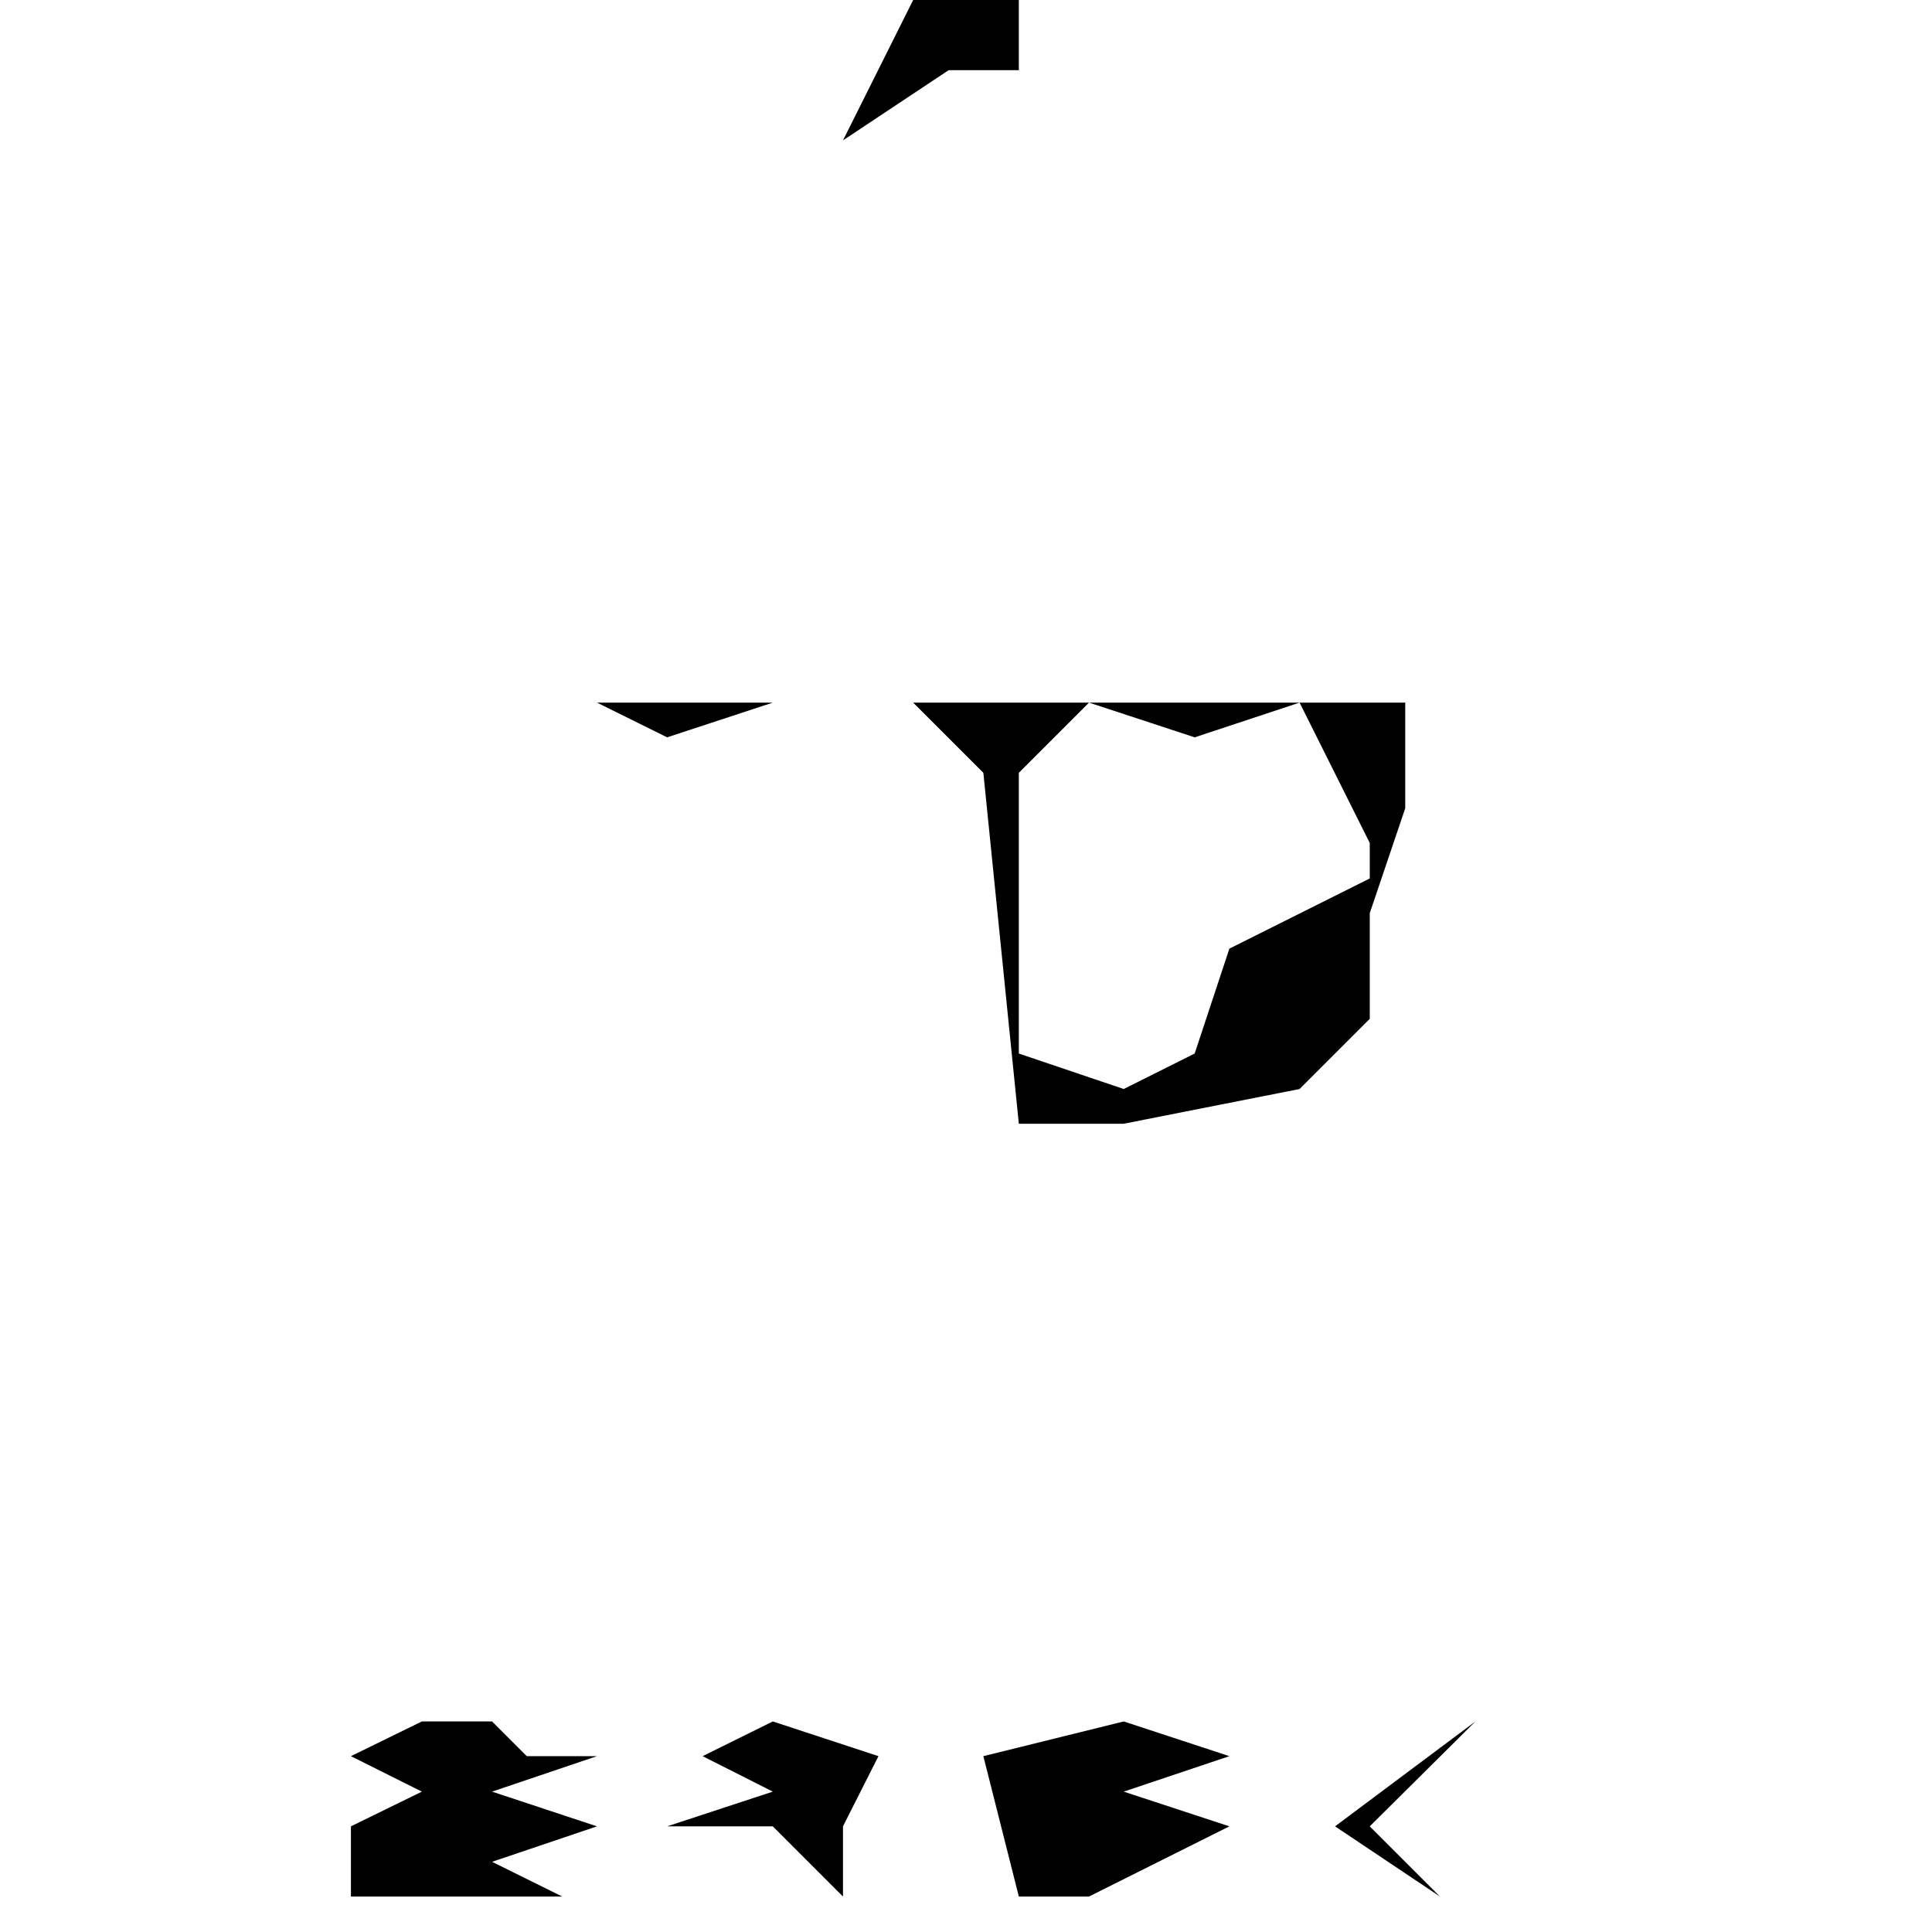
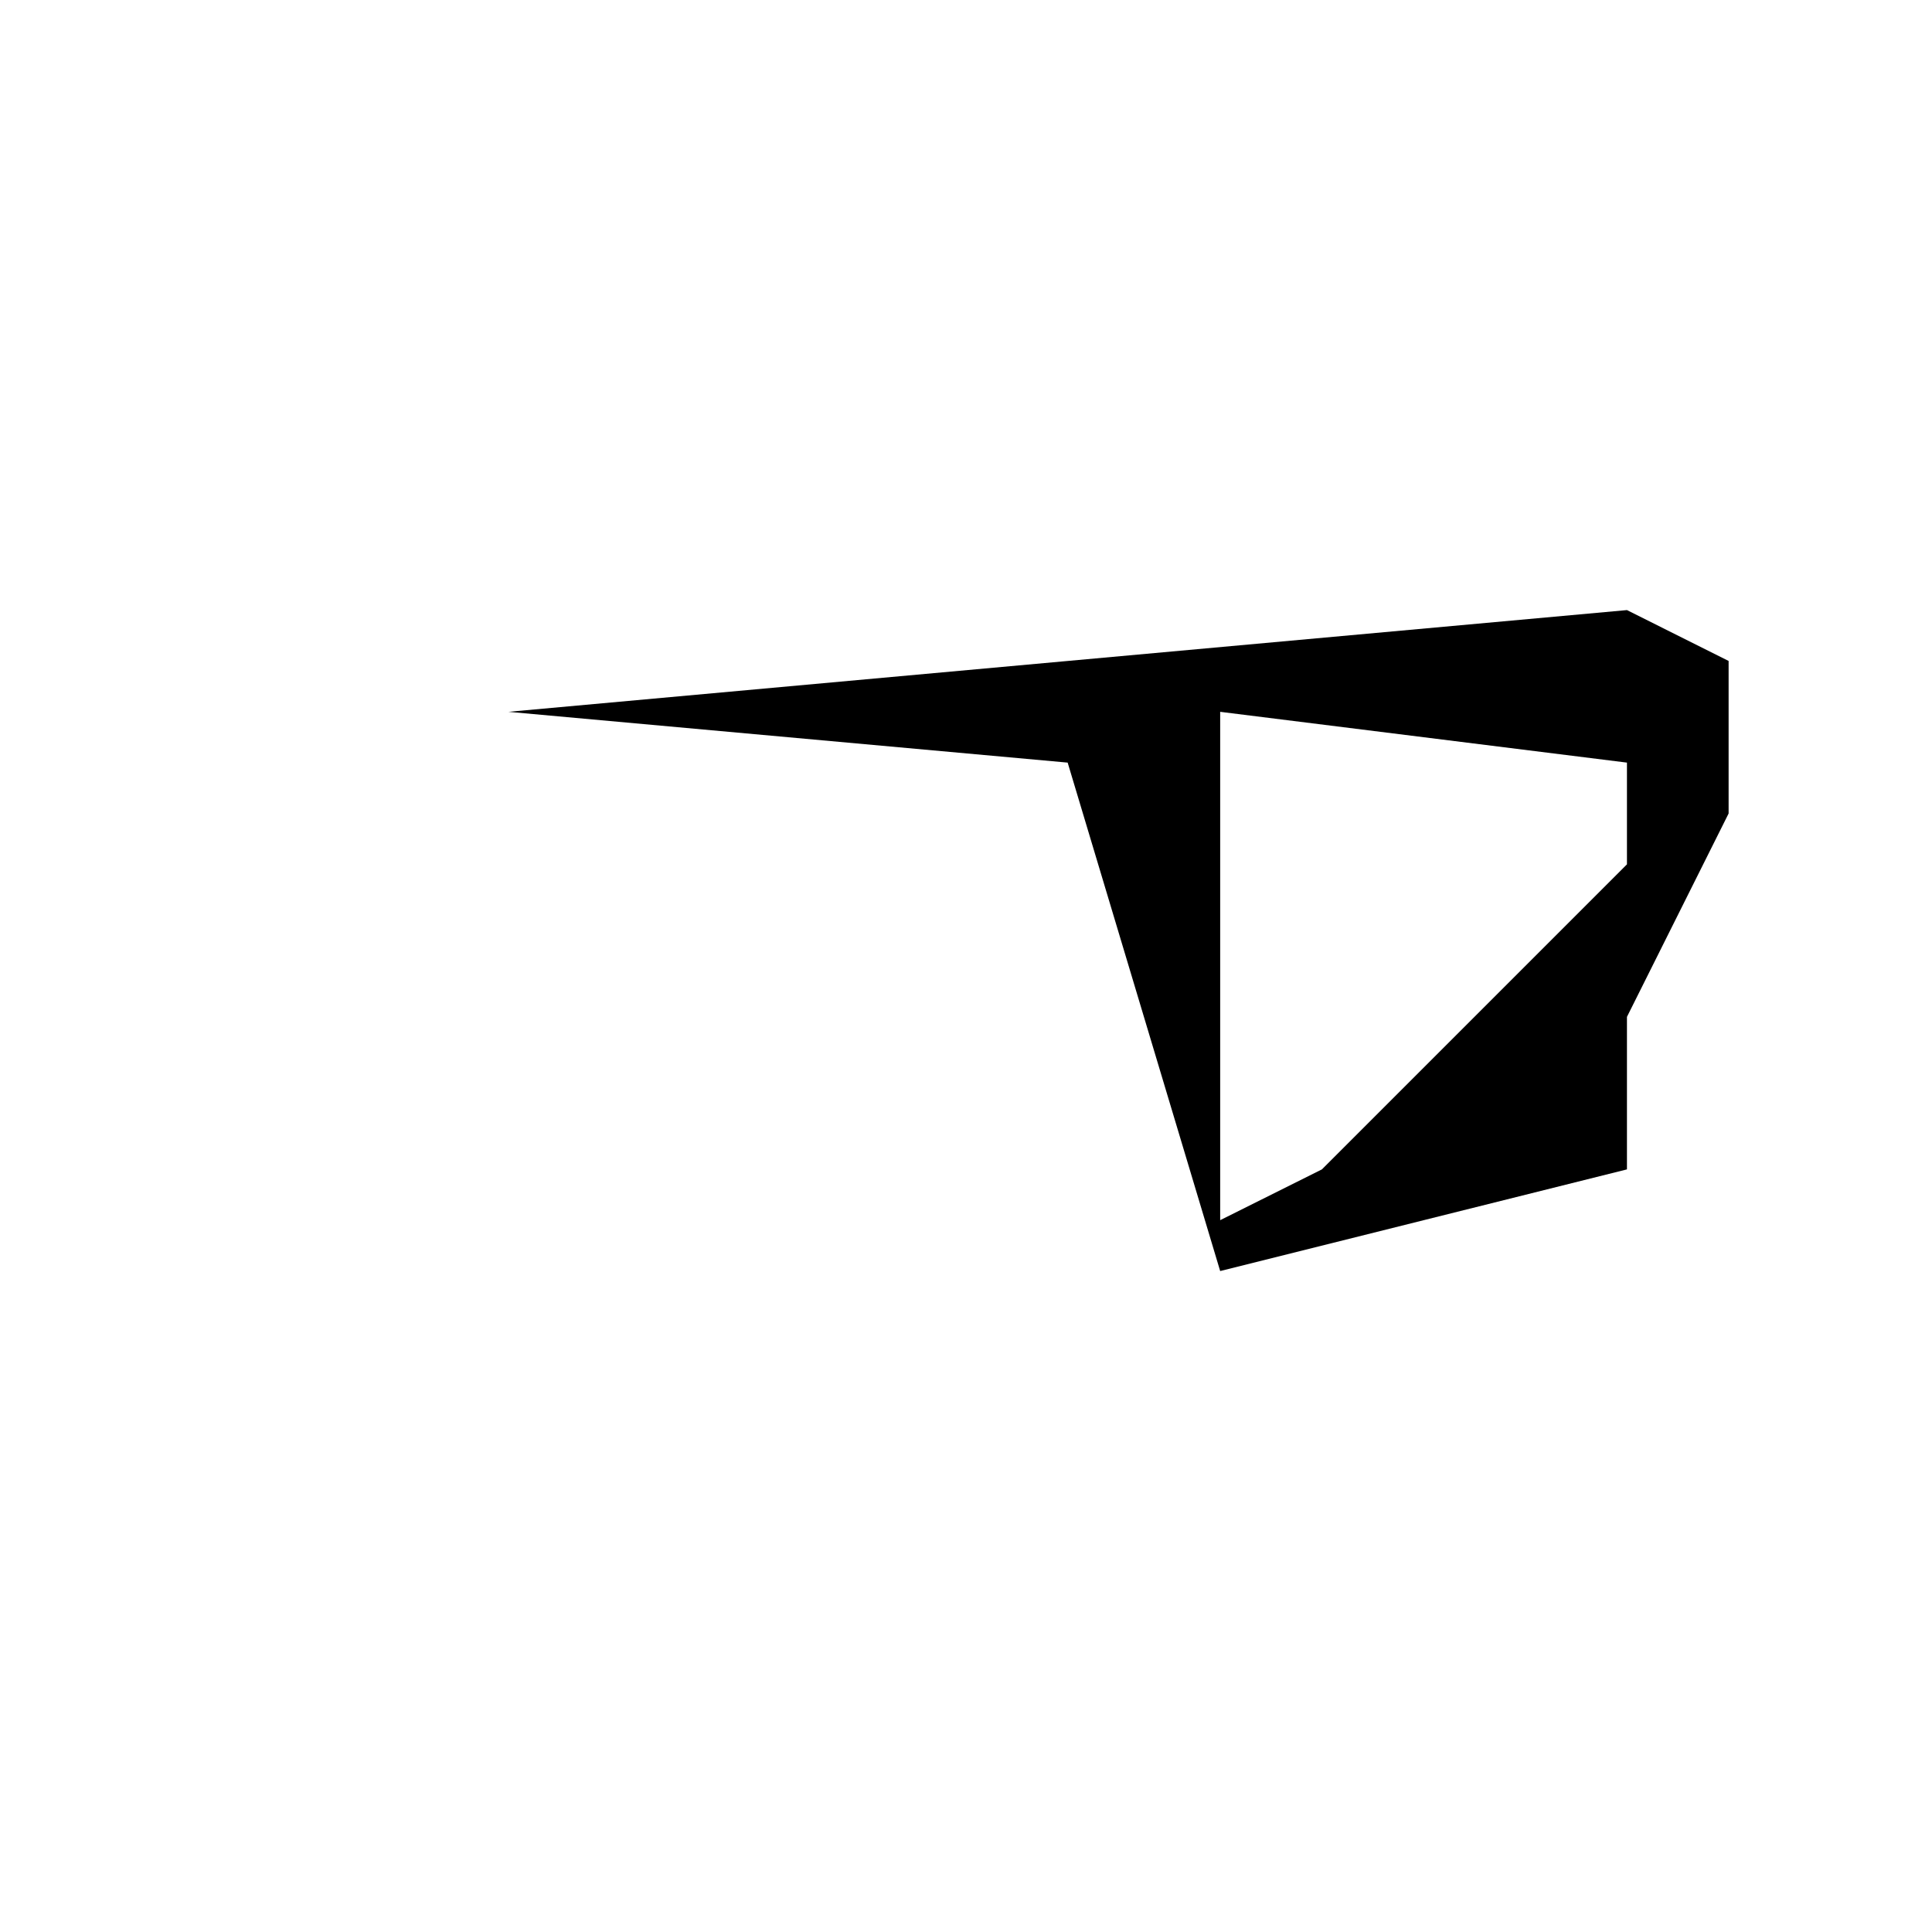
<svg xmlns="http://www.w3.org/2000/svg" viewBox="0 0 256 256" width="256" height="256">
-   <path d="M 190.8,251.3 L 181.5,242.0 L 195.5,228.1 L 176.9,242.0 Z M 130.3,232.7 L 135.0,251.3 L 144.3,251.3 L 162.9,242.0 L 148.9,237.4 L 162.9,232.7 L 148.9,228.1 Z M 93.1,232.7 L 102.4,237.4 L 88.4,242.0 L 102.4,242.0 L 111.7,251.3 L 111.7,242.0 L 116.4,232.7 L 102.4,228.1 Z M 46.5,232.7 L 55.9,237.4 L 46.5,242.0 L 46.5,251.3 L 74.5,251.3 L 65.2,246.7 L 79.1,242.0 L 65.2,237.4 L 79.1,232.7 L 69.8,232.7 L 65.2,228.1 L 55.9,228.1 Z M 79.1,93.1 L 88.4,97.7 L 102.4,93.1 L 121.0,93.1 L 130.3,102.4 L 135.0,148.9 L 148.9,148.9 L 172.2,144.3 L 181.5,135.0 L 181.5,121.0 L 186.2,107.1 L 186.2,93.1 Z M 172.2,93.1 L 181.5,111.7 L 181.5,116.4 L 162.9,125.7 L 158.3,139.6 L 148.9,144.3 L 135.0,139.6 L 135.0,102.4 L 144.3,93.1 L 158.3,97.7 Z M 135.0,0.0 L 121.0,0.0 L 111.7,18.6 L 125.7,9.3 L 135.0,9.3 Z" fill="currentColor" fill-rule="evenodd" />
+   <path d="M 67.37,94.32 L 141.47,101.05 L 161.68,168.42 L 215.58,154.95 L 215.58,134.74 L 229.05,107.79 L 229.05,87.58 L 215.58,80.84 Z M 215.58,101.05 L 215.58,114.53 L 175.16,154.95 L 161.68,161.68 L 161.68,94.32 Z" fill="currentColor" fill-rule="evenodd" />
</svg>
